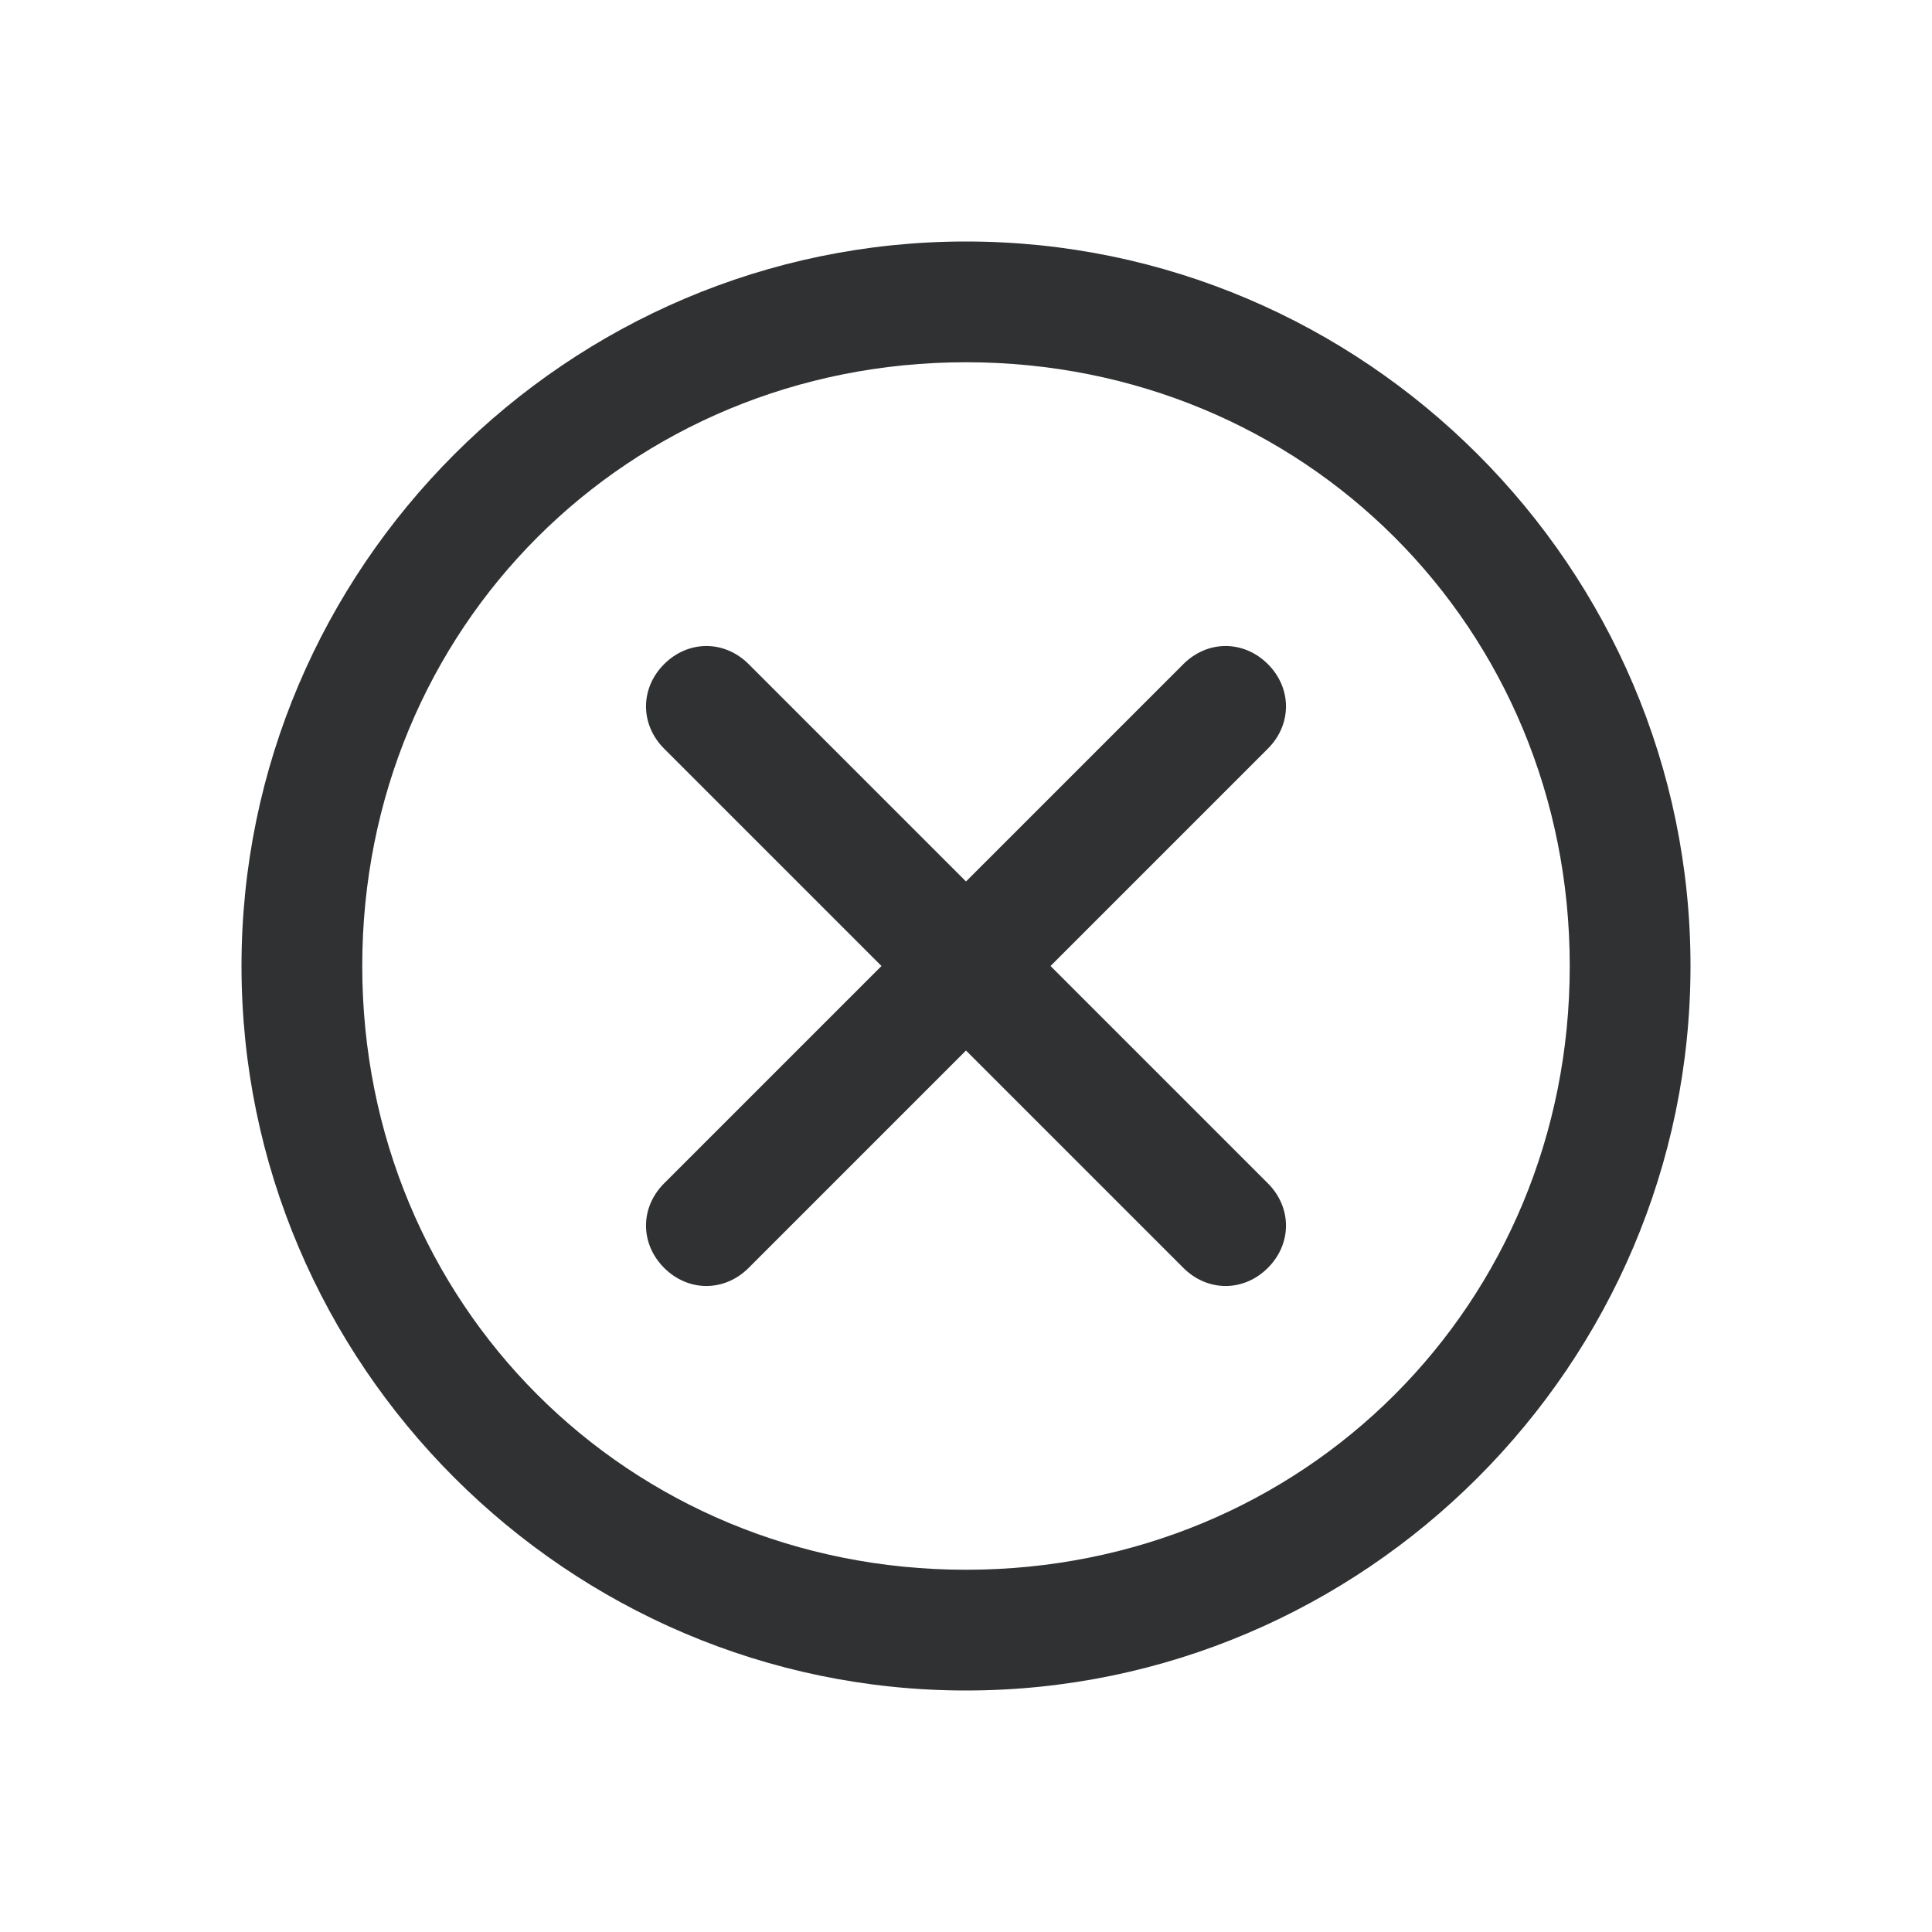
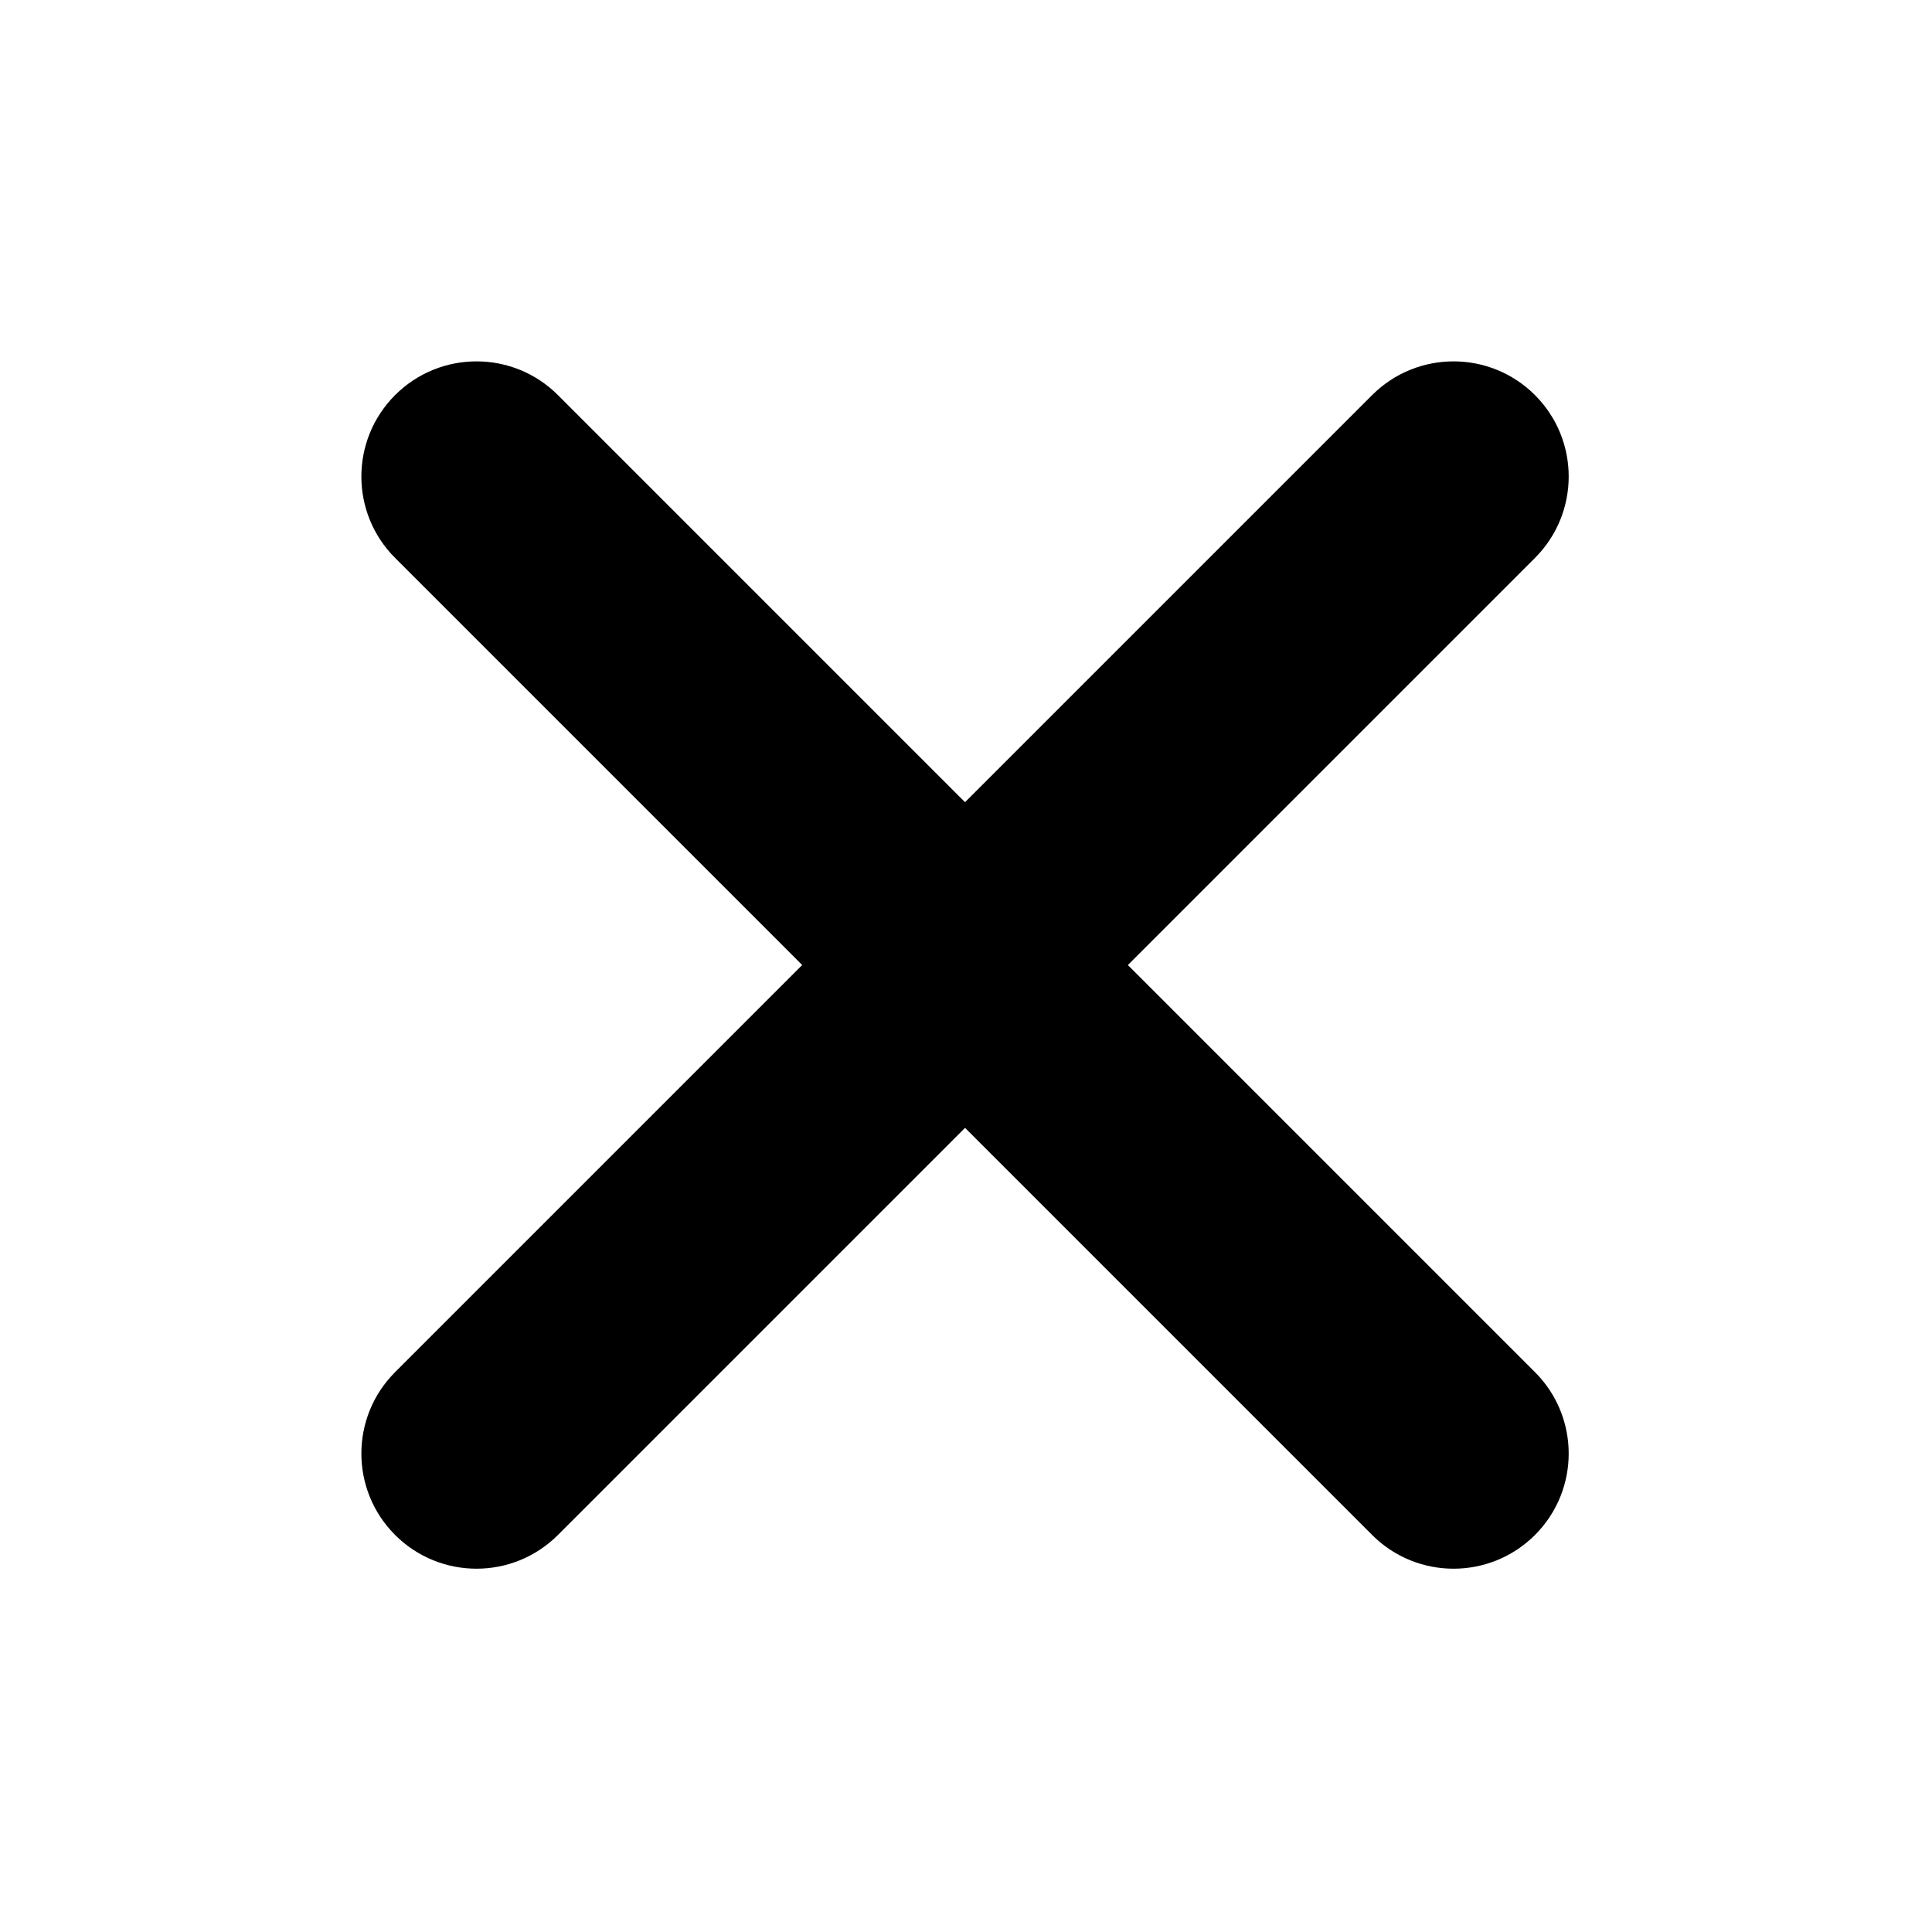
- <svg xmlns="http://www.w3.org/2000/svg" t="1655045082449" class="icon" viewBox="0 0 1024 1024" version="1.1" p-id="2118" width="200" height="200">
+ <svg xmlns="http://www.w3.org/2000/svg" t="1659720989880" class="icon" viewBox="0 0 1024 1024" version="1.1" p-id="3031" width="200" height="200">
  <defs>
    <style type="text/css">@font-face { font-family: feedback-iconfont; src: url("//at.alicdn.com/t/font_1031158_u69w8yhxdu.woff2?t=1630033759944") format("woff2"), url("//at.alicdn.com/t/font_1031158_u69w8yhxdu.woff?t=1630033759944") format("woff"), url("//at.alicdn.com/t/font_1031158_u69w8yhxdu.ttf?t=1630033759944") format("truetype"); }
</style>
  </defs>
-   <path d="M512 128C300.8 128 128 300.8 128 512s172.8 384 384 384 384-172.8 384-384S723.2 128 512 128zM512 832c-179.2 0-320-140.8-320-320s140.8-320 320-320 320 140.8 320 320S691.2 832 512 832z" p-id="2119" fill="#303133" />
-   <path d="M672 352c-12.8-12.8-32-12.8-44.8 0L512 467.2 396.8 352C384 339.2 364.8 339.2 352 352S339.2 384 352 396.8L467.2 512 352 627.2c-12.8 12.8-12.8 32 0 44.8s32 12.8 44.8 0L512 556.8l115.2 115.2c12.8 12.8 32 12.8 44.8 0s12.8-32 0-44.8L556.8 512l115.2-115.2C684.8 384 684.8 364.8 672 352z" p-id="2120" fill="#303133" />
+   <path d="M597.796 511.488 813.565 295.718c23.834-23.834 23.834-62.475 0.001-86.308-23.833-23.833-62.475-23.834-86.308 0L511.488 425.181 295.718 209.41c-23.834-23.834-62.476-23.834-86.308 0-23.833 23.833-23.834 62.475 0 86.309l215.769 215.769L209.411 727.259c-23.834 23.834-23.834 62.475 0 86.308 23.833 23.834 62.474 23.834 86.308 0l215.768-215.768 215.769 215.769c23.835 23.834 62.476 23.833 86.309 0 23.834-23.834 23.834-62.475 0-86.308L597.796 511.488z" p-id="3032" />
</svg>
